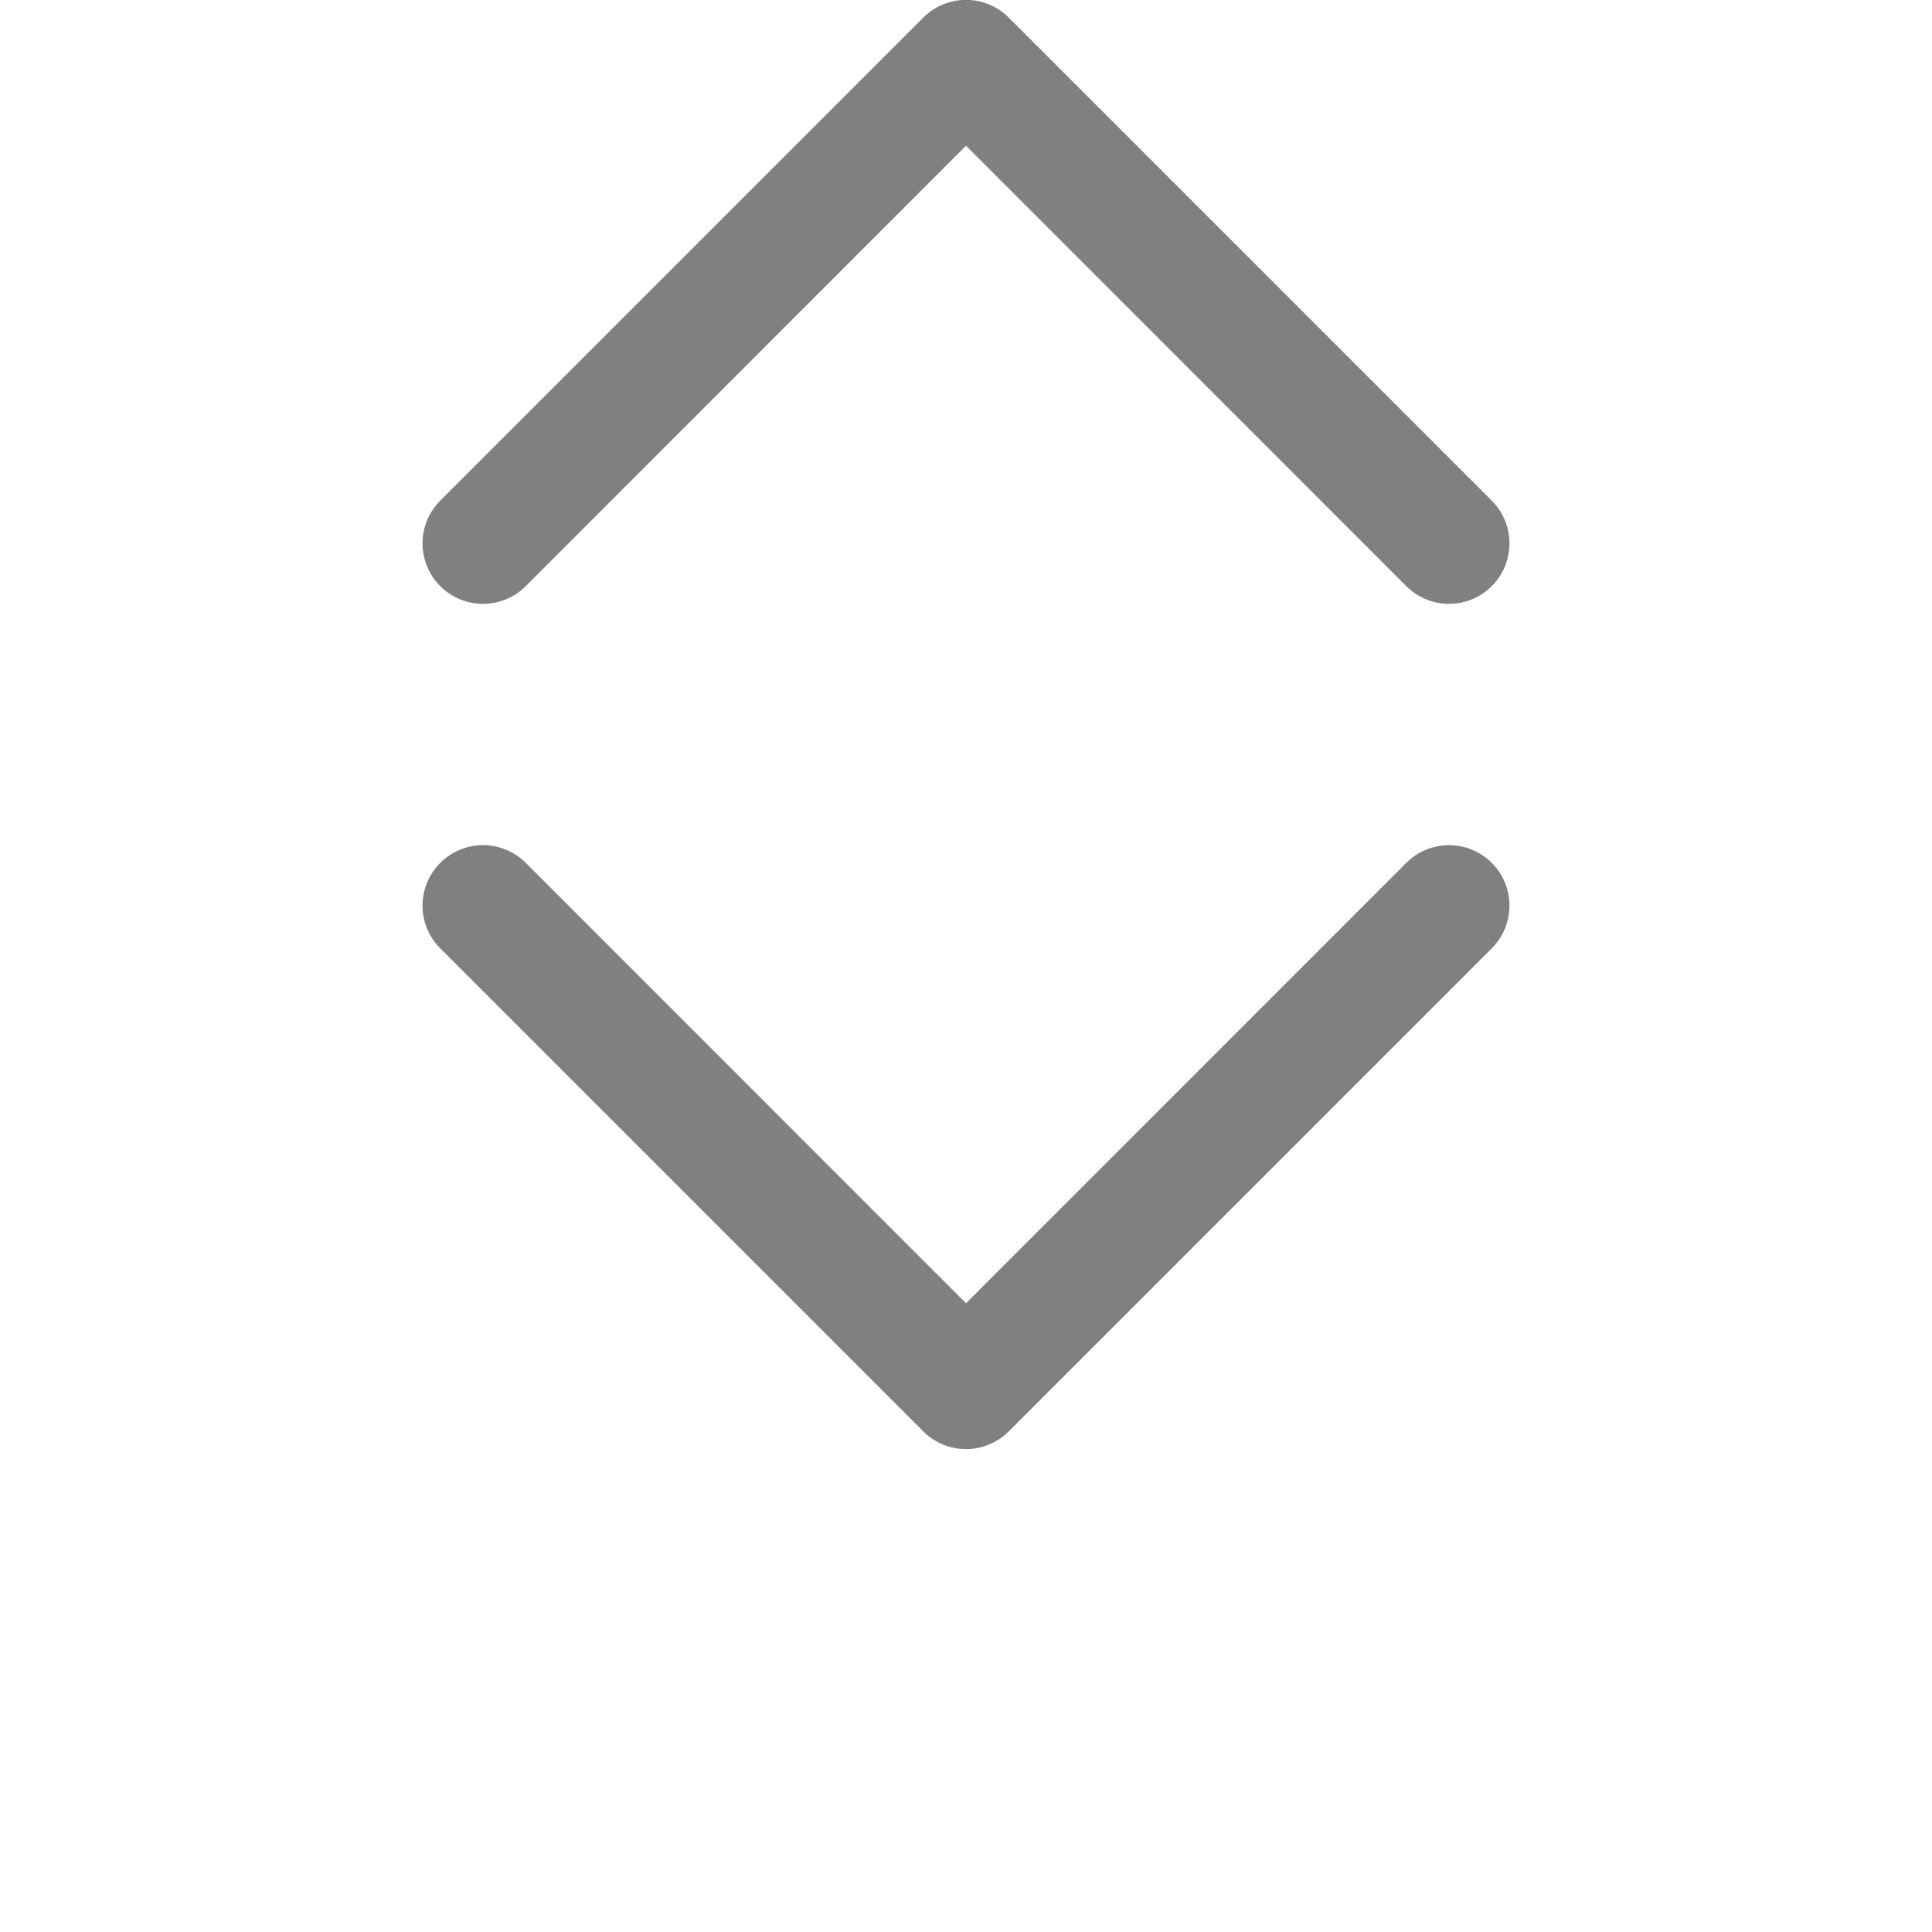
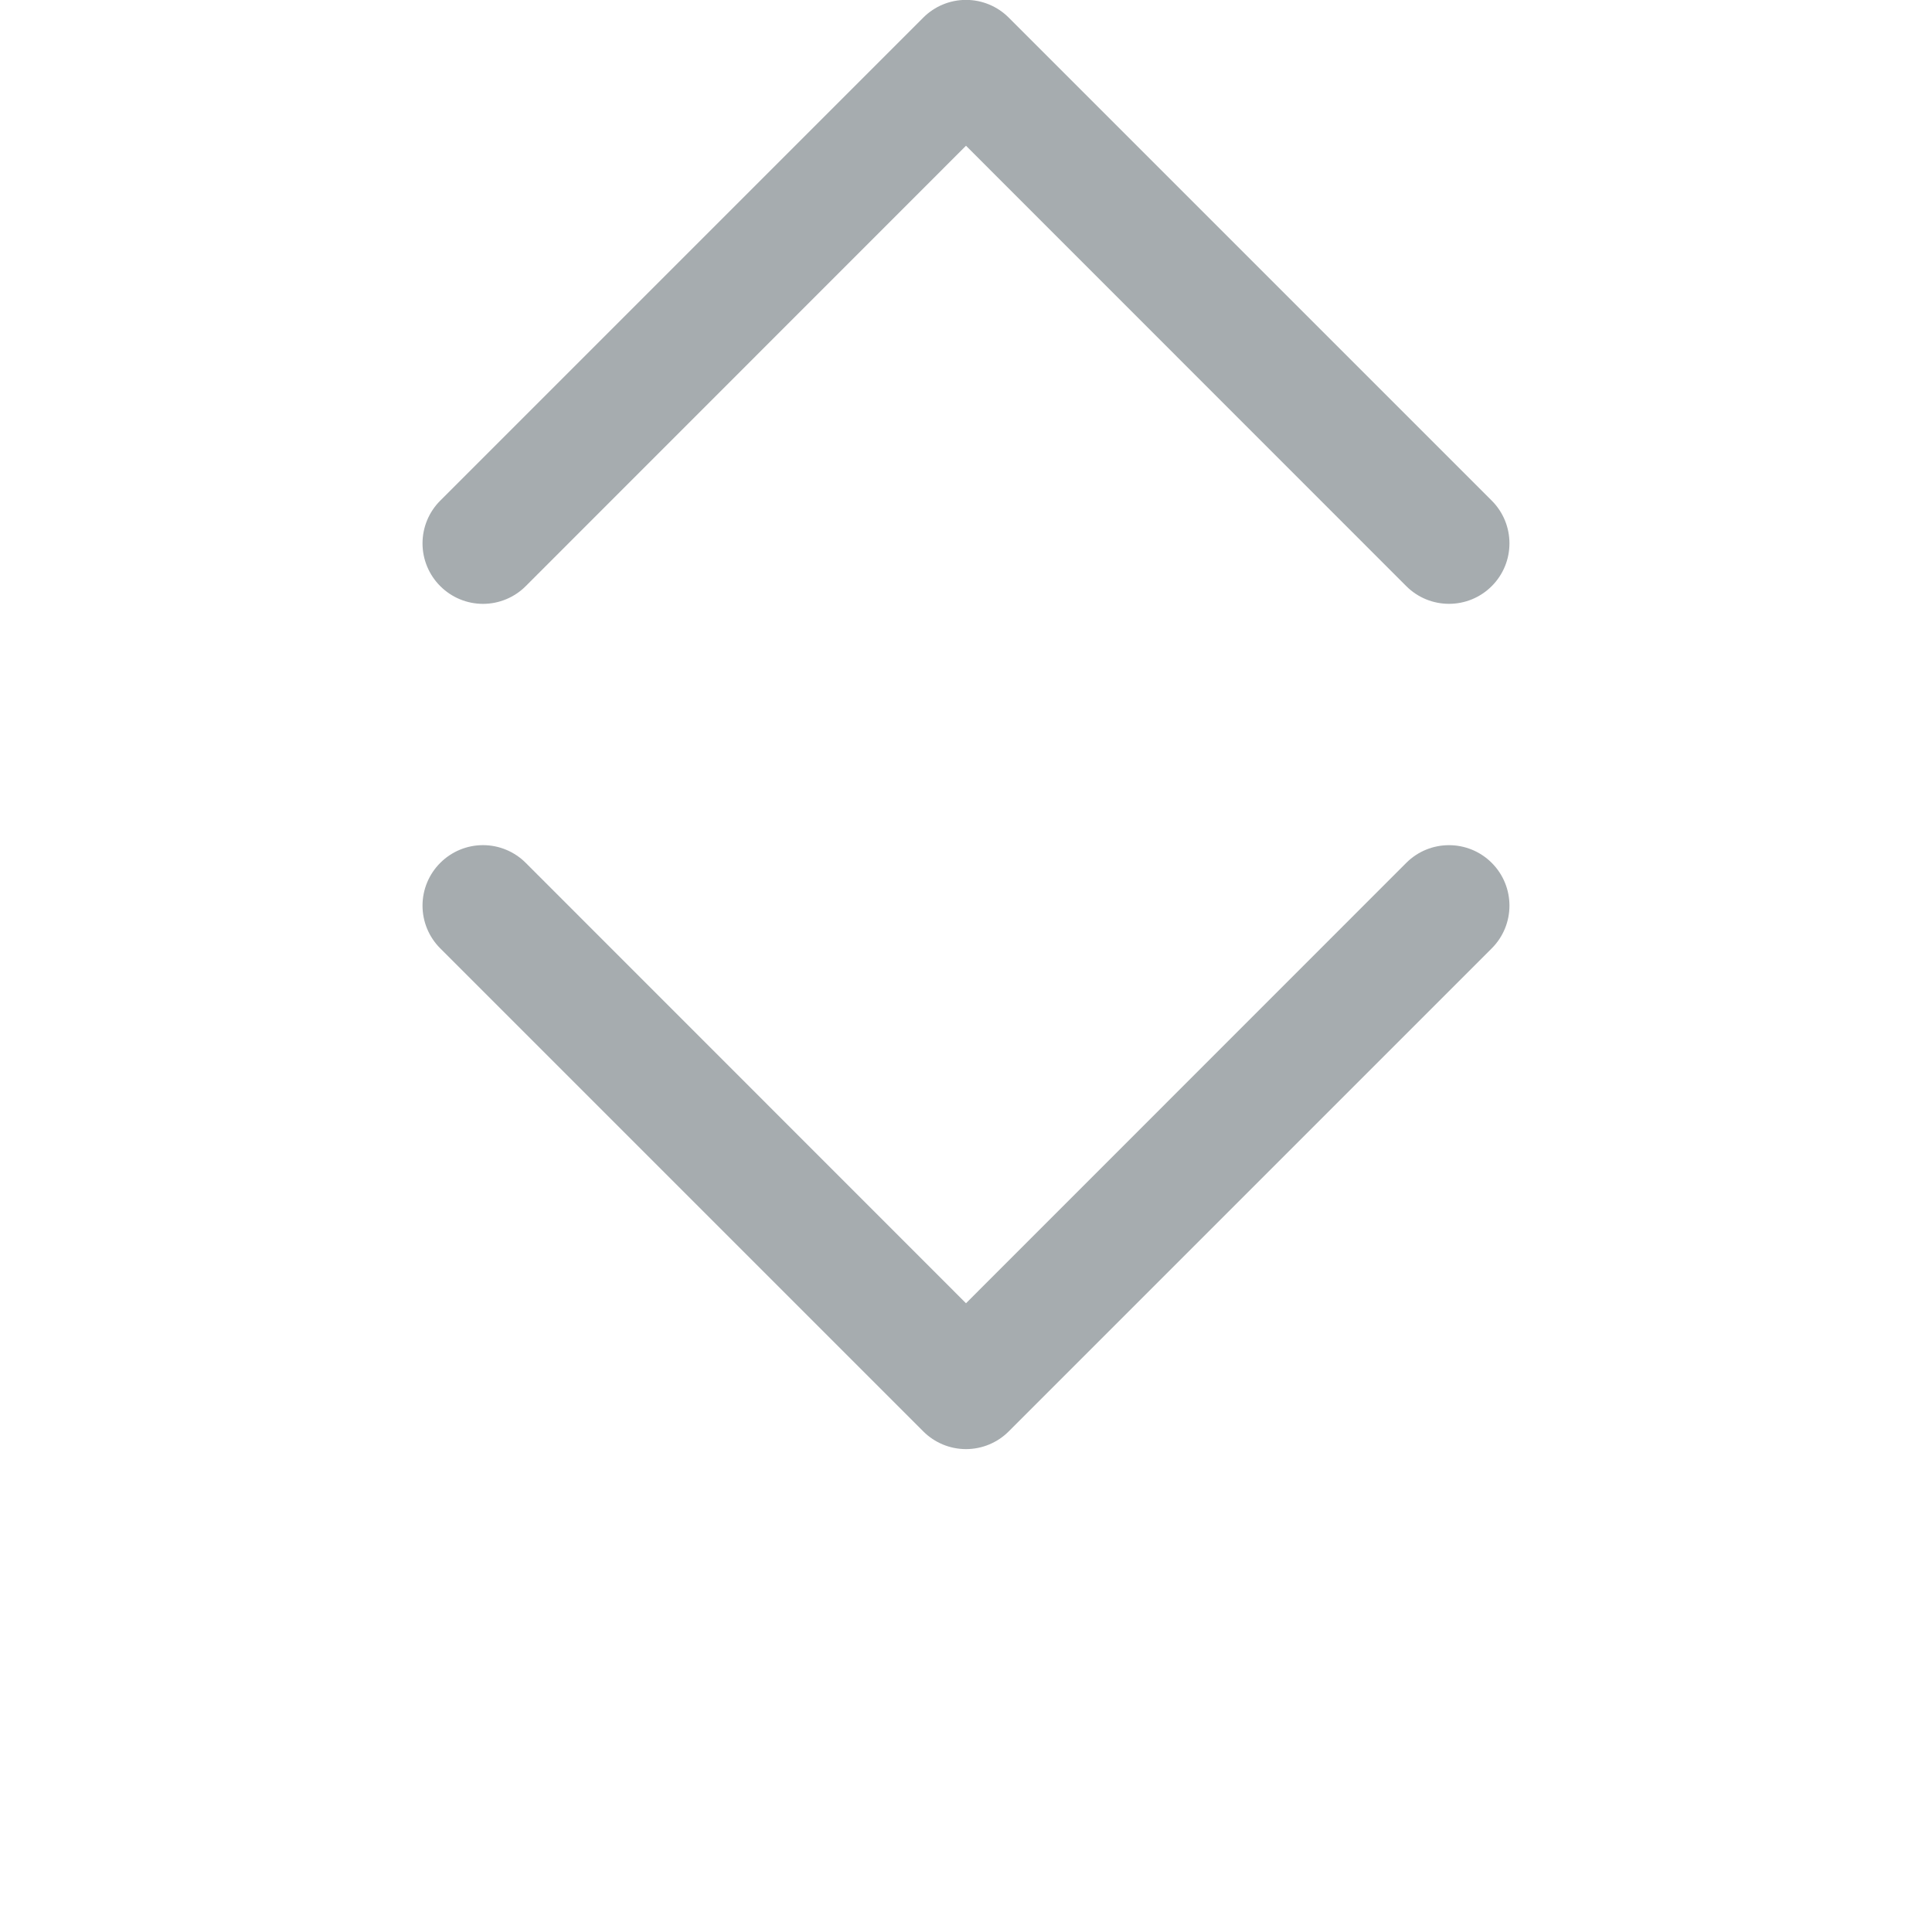
- <svg xmlns="http://www.w3.org/2000/svg" width="16" height="16" fill="gray" class="bi bi-chevron-expand" viewBox="0 2 16 16">
+ <svg xmlns="http://www.w3.org/2000/svg" width="16" height="16" fill="#a6acaf" class="bi bi-chevron-expand" viewBox="0 2 16 16">
  <path fill-rule="evenodd" d="M3.646 9.146a.5.5 0 0 1 .708 0L8 12.793l3.646-3.647a.5.5 0 0 1 .708.708l-4 4a.5.5 0 0 1-.708 0l-4-4a.5.5 0 0 1 0-.708zm0-2.292a.5.5 0 0 0 .708 0L8 3.207l3.646 3.647a.5.5 0 0 0 .708-.708l-4-4a.5.5 0 0 0-.708 0l-4 4a.5.5 0 0 0 0 .708z" />
</svg>
